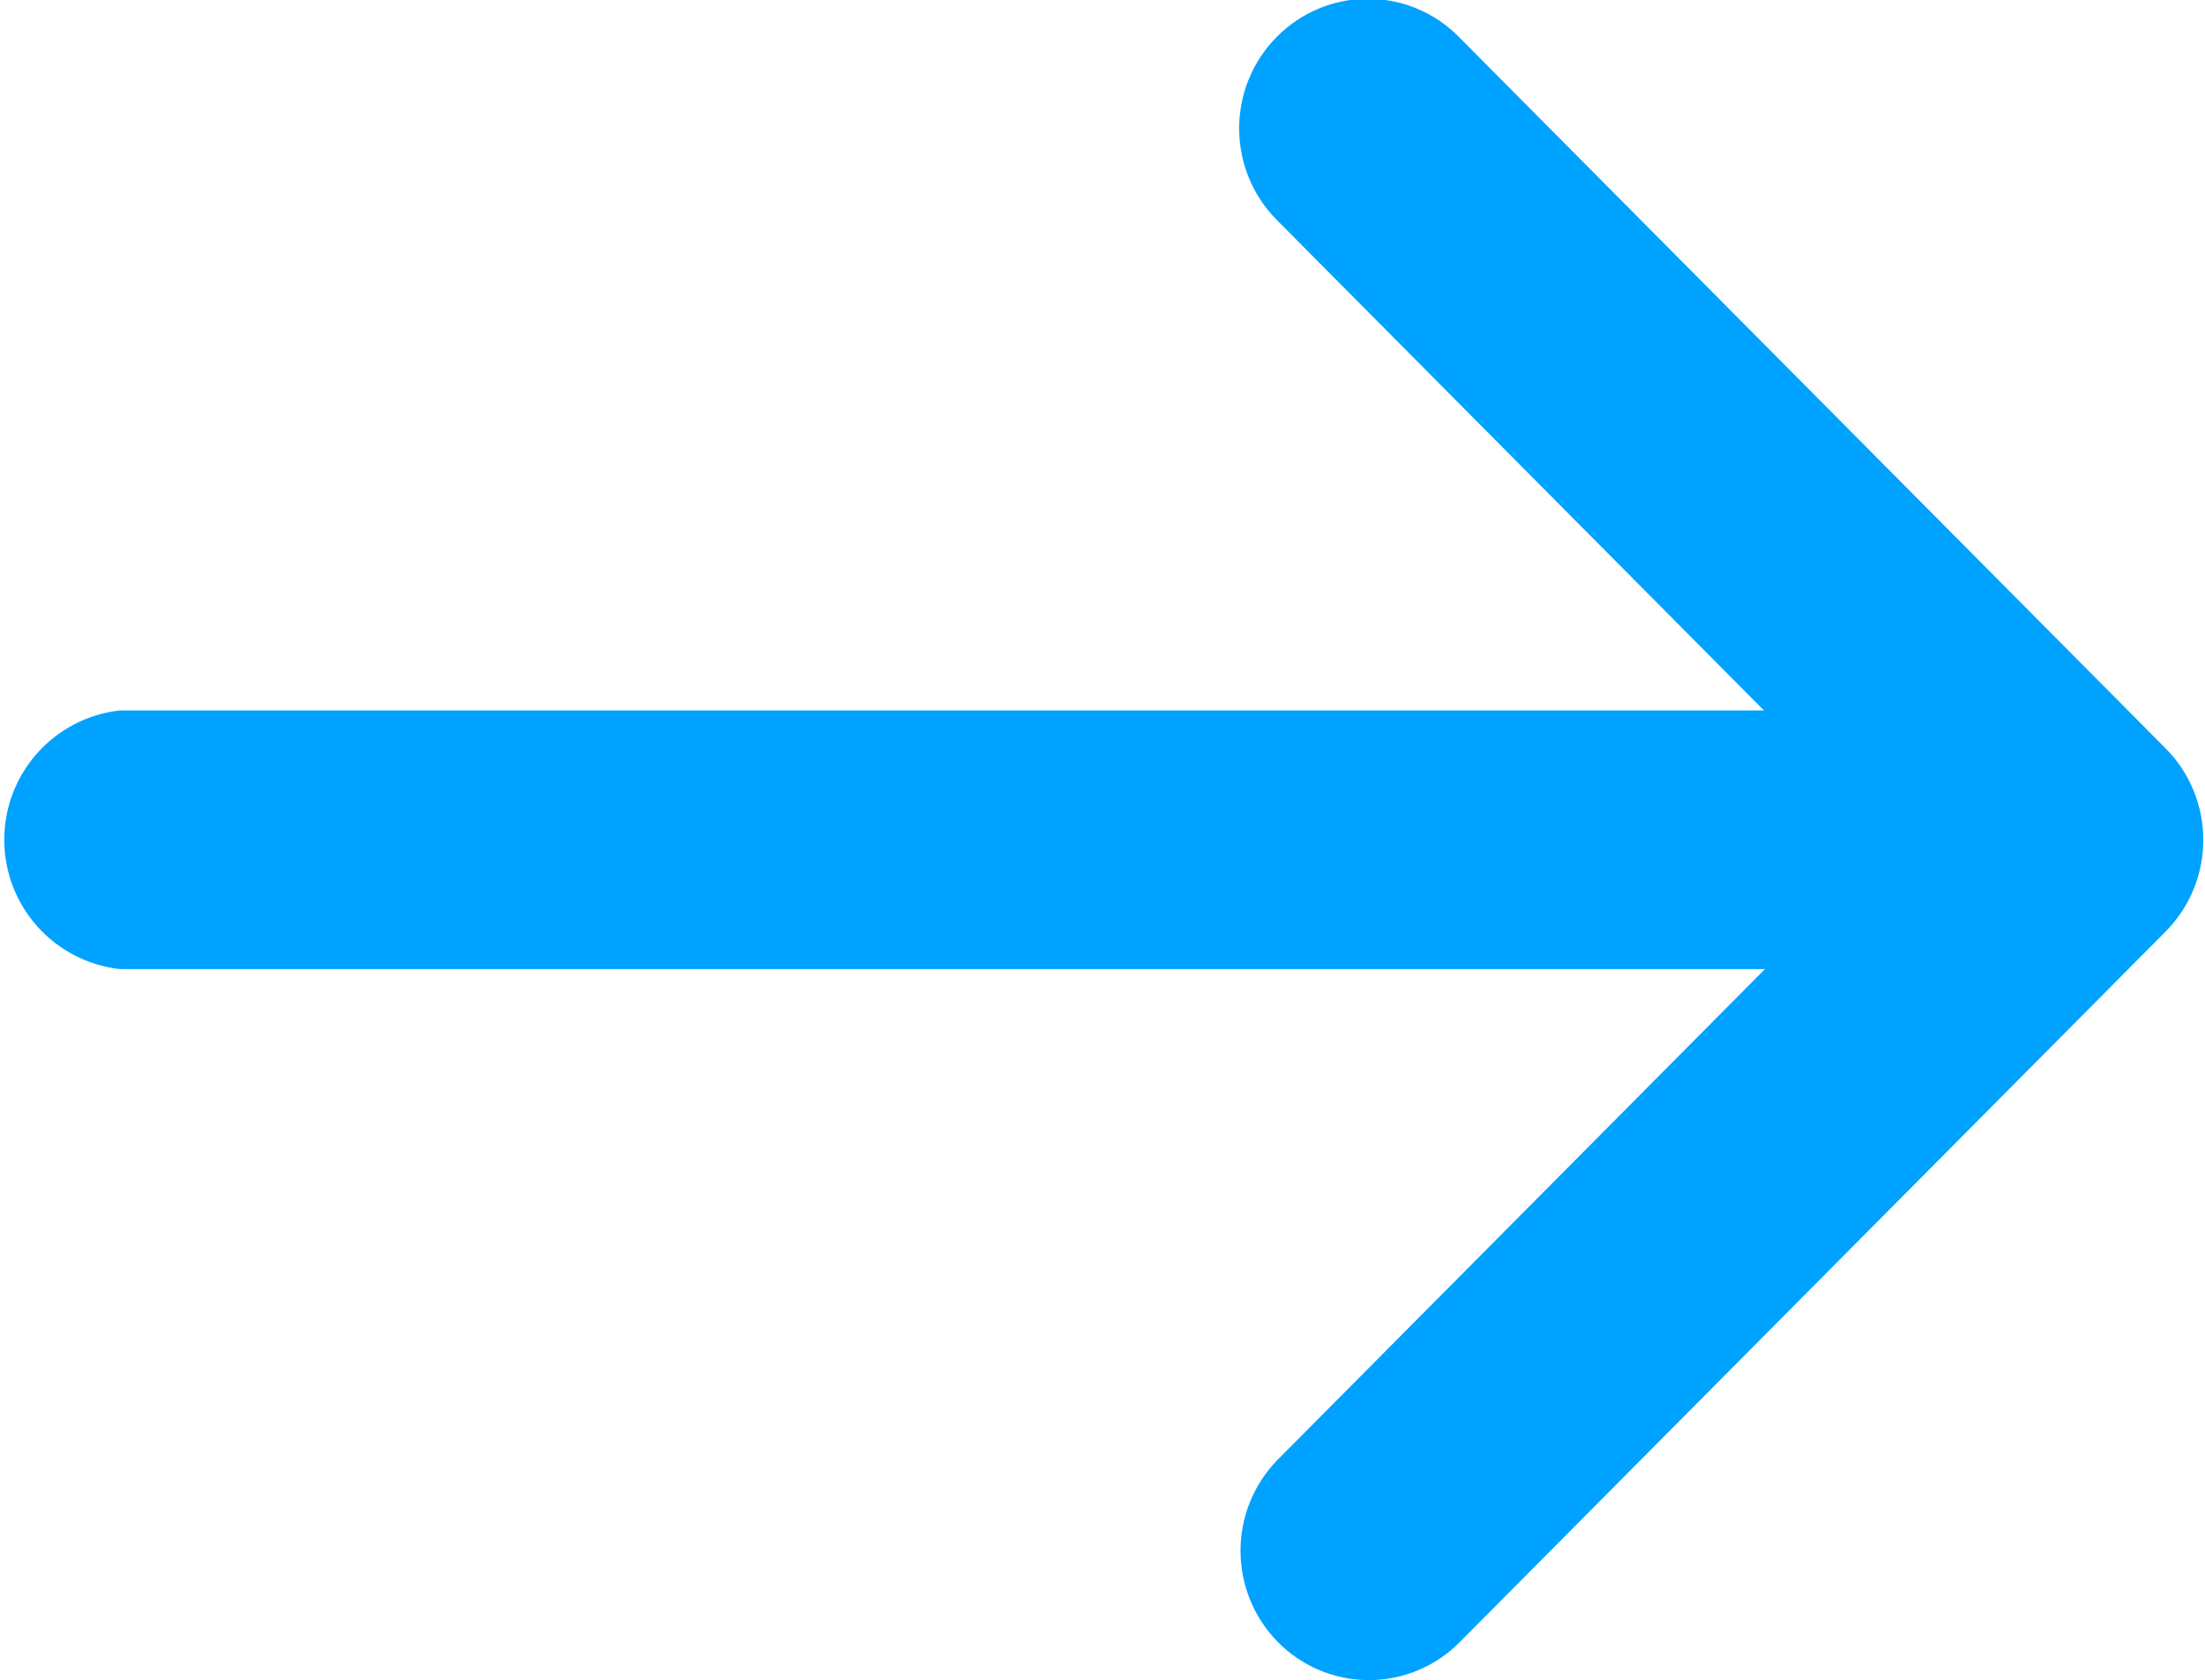
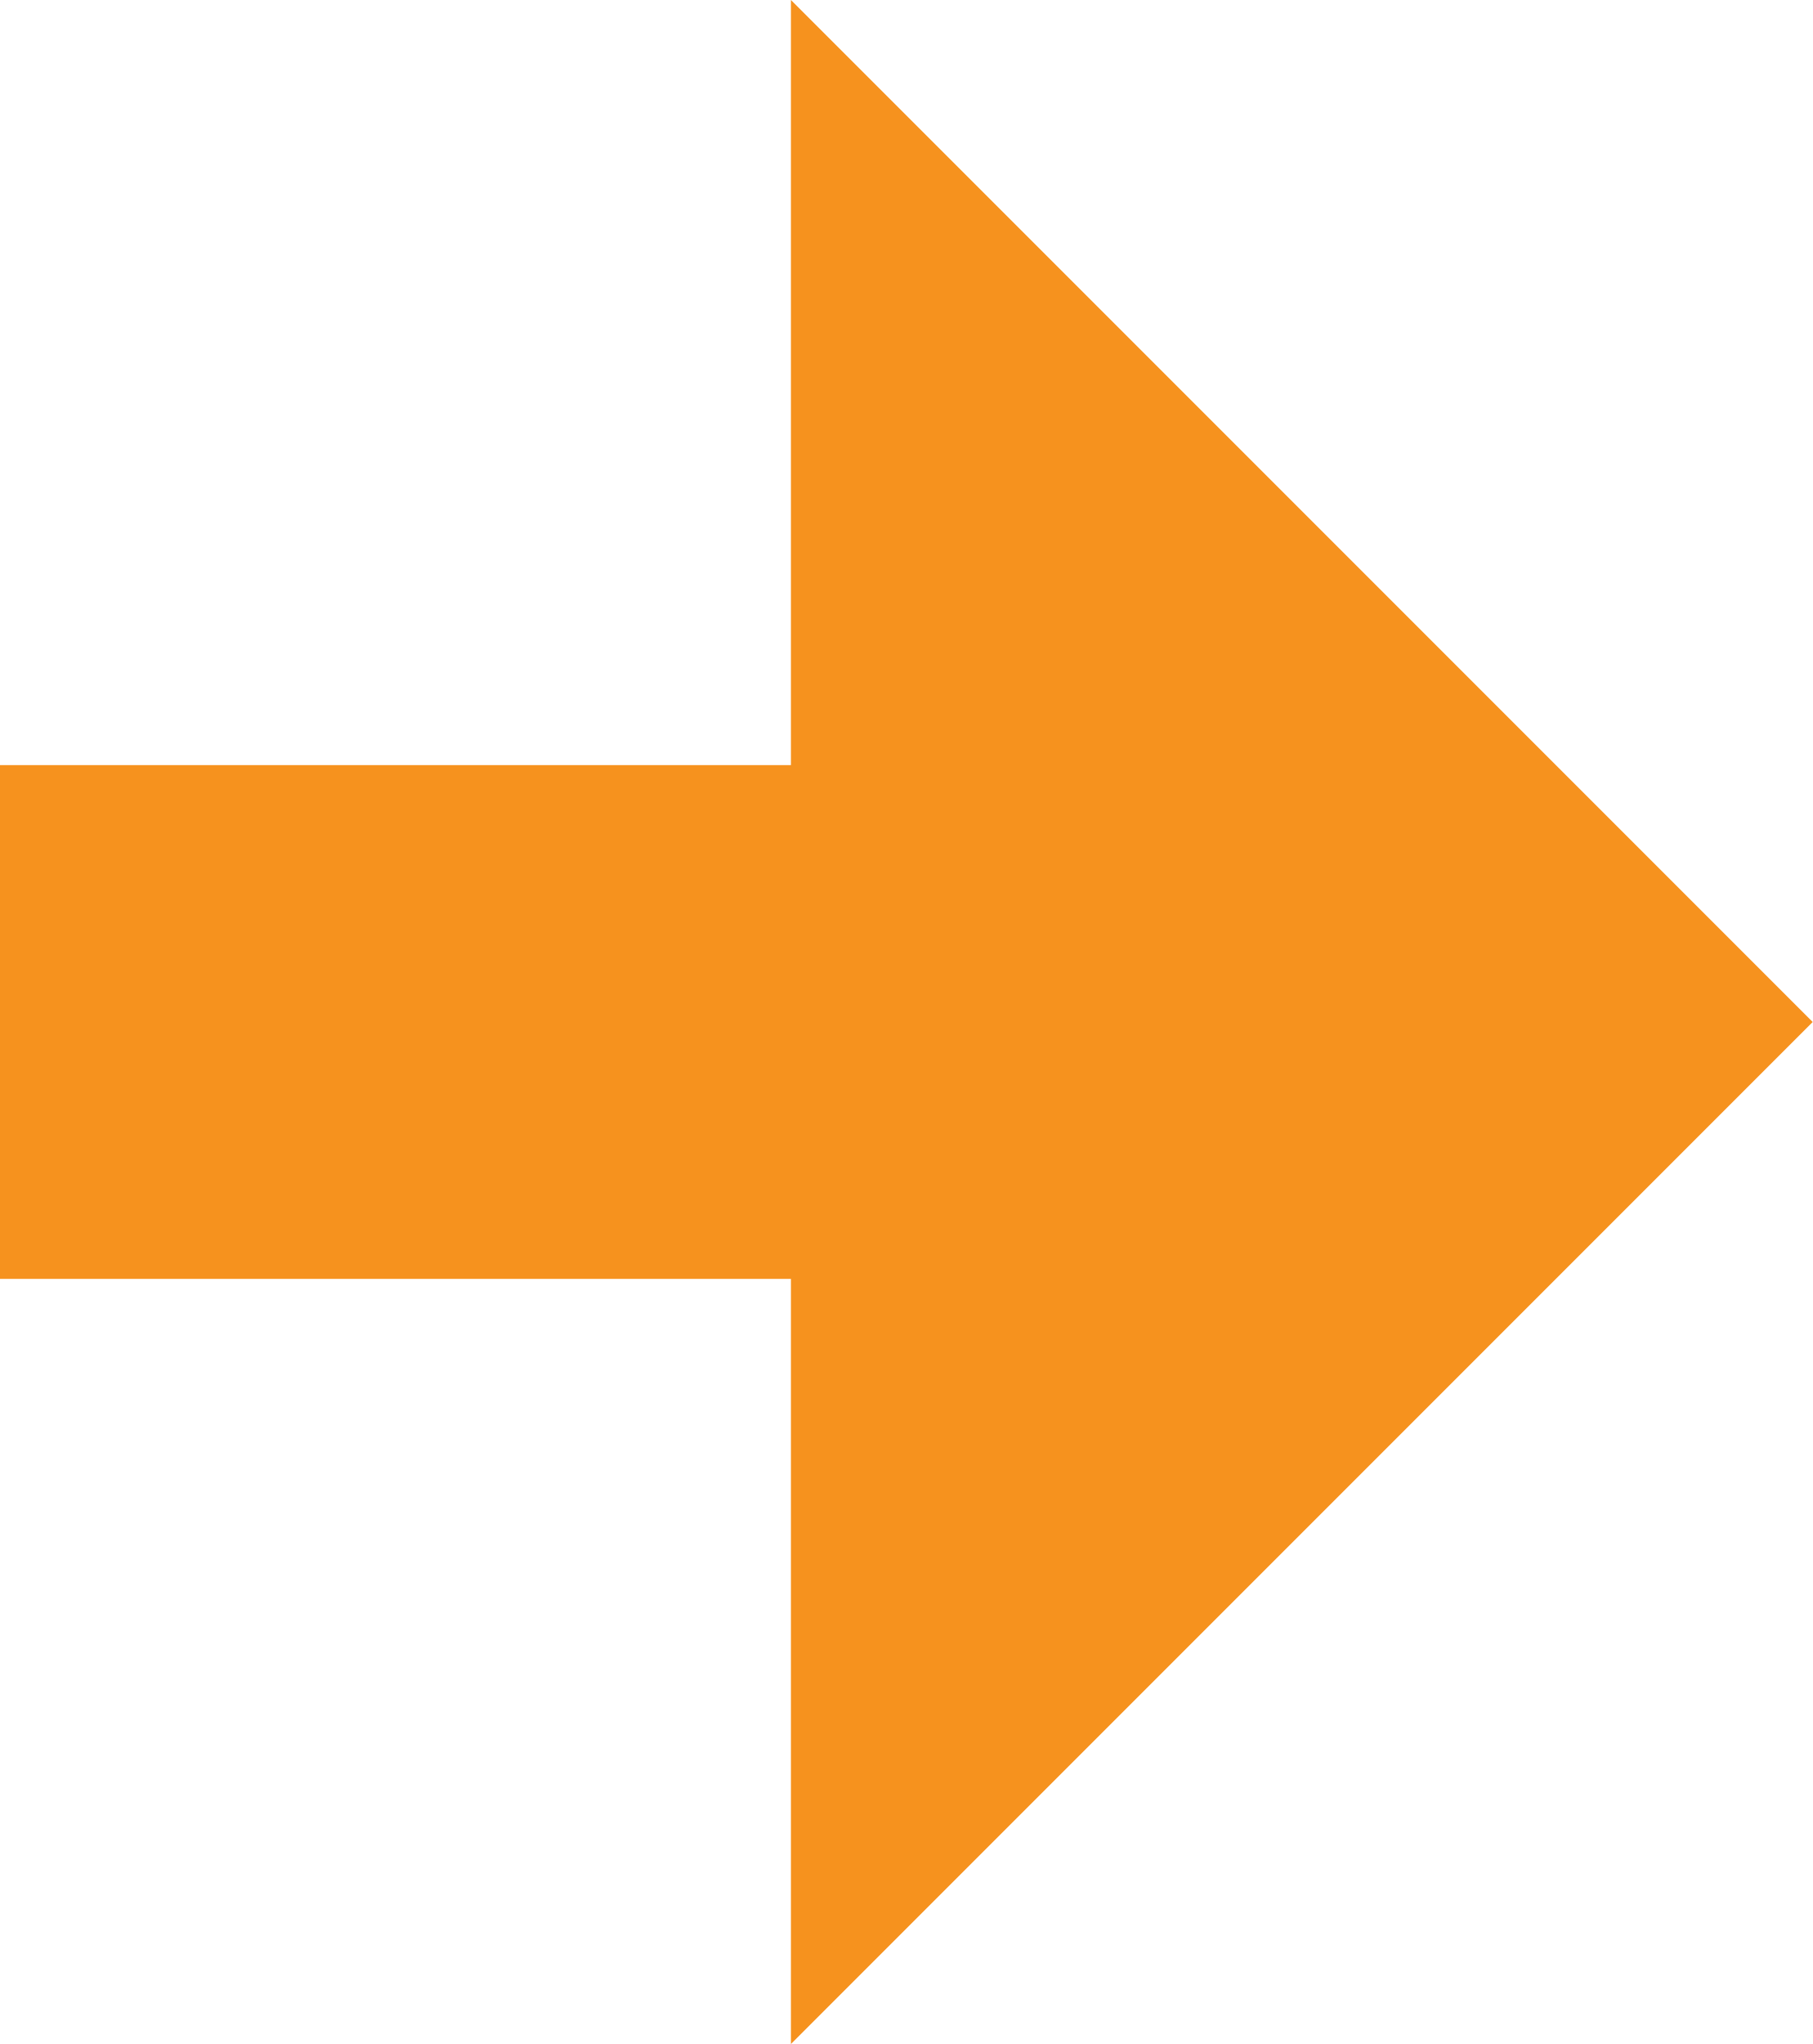
- <svg xmlns="http://www.w3.org/2000/svg" width="16.938" height="12.906" viewBox="0 0 16.938 12.906">
+ <svg xmlns="http://www.w3.org/2000/svg" viewBox="0 0 16.02 18.06">
  <defs>
-     <style>
-       .cls-1 {
-         fill: #00a2ff;
-         fill-rule: evenodd;
-       }
-     </style>
+     <style>.cls-1{fill:#f6921e;}</style>
  </defs>
-   <path class="cls-1" d="M800.416,14.843l-5.428-5.465a0.982,0.982,0,0,0-1.4,0,1,1,0,0,0,0,1.405l3.743,3.769H784.7a1,1,0,0,0,0,1.987h12.639l-3.743,3.769a1,1,0,0,0,0,1.4,0.981,0.981,0,0,0,1.4,0l5.428-5.465A1,1,0,0,0,800.416,14.843Z" transform="translate(-783.781 -9.094)" />
+   <g id="Layer_2" data-name="Layer 2">
+     <g id="Слой_1" data-name="Слой 1">
+       <polygon class="cls-1" points="16.02 9.03 6.99 0 6.99 6.76 0 6.76 0 11.3 6.99 11.3 6.99 18.06 16.02 9.03" />
+     </g>
+   </g>
</svg>
